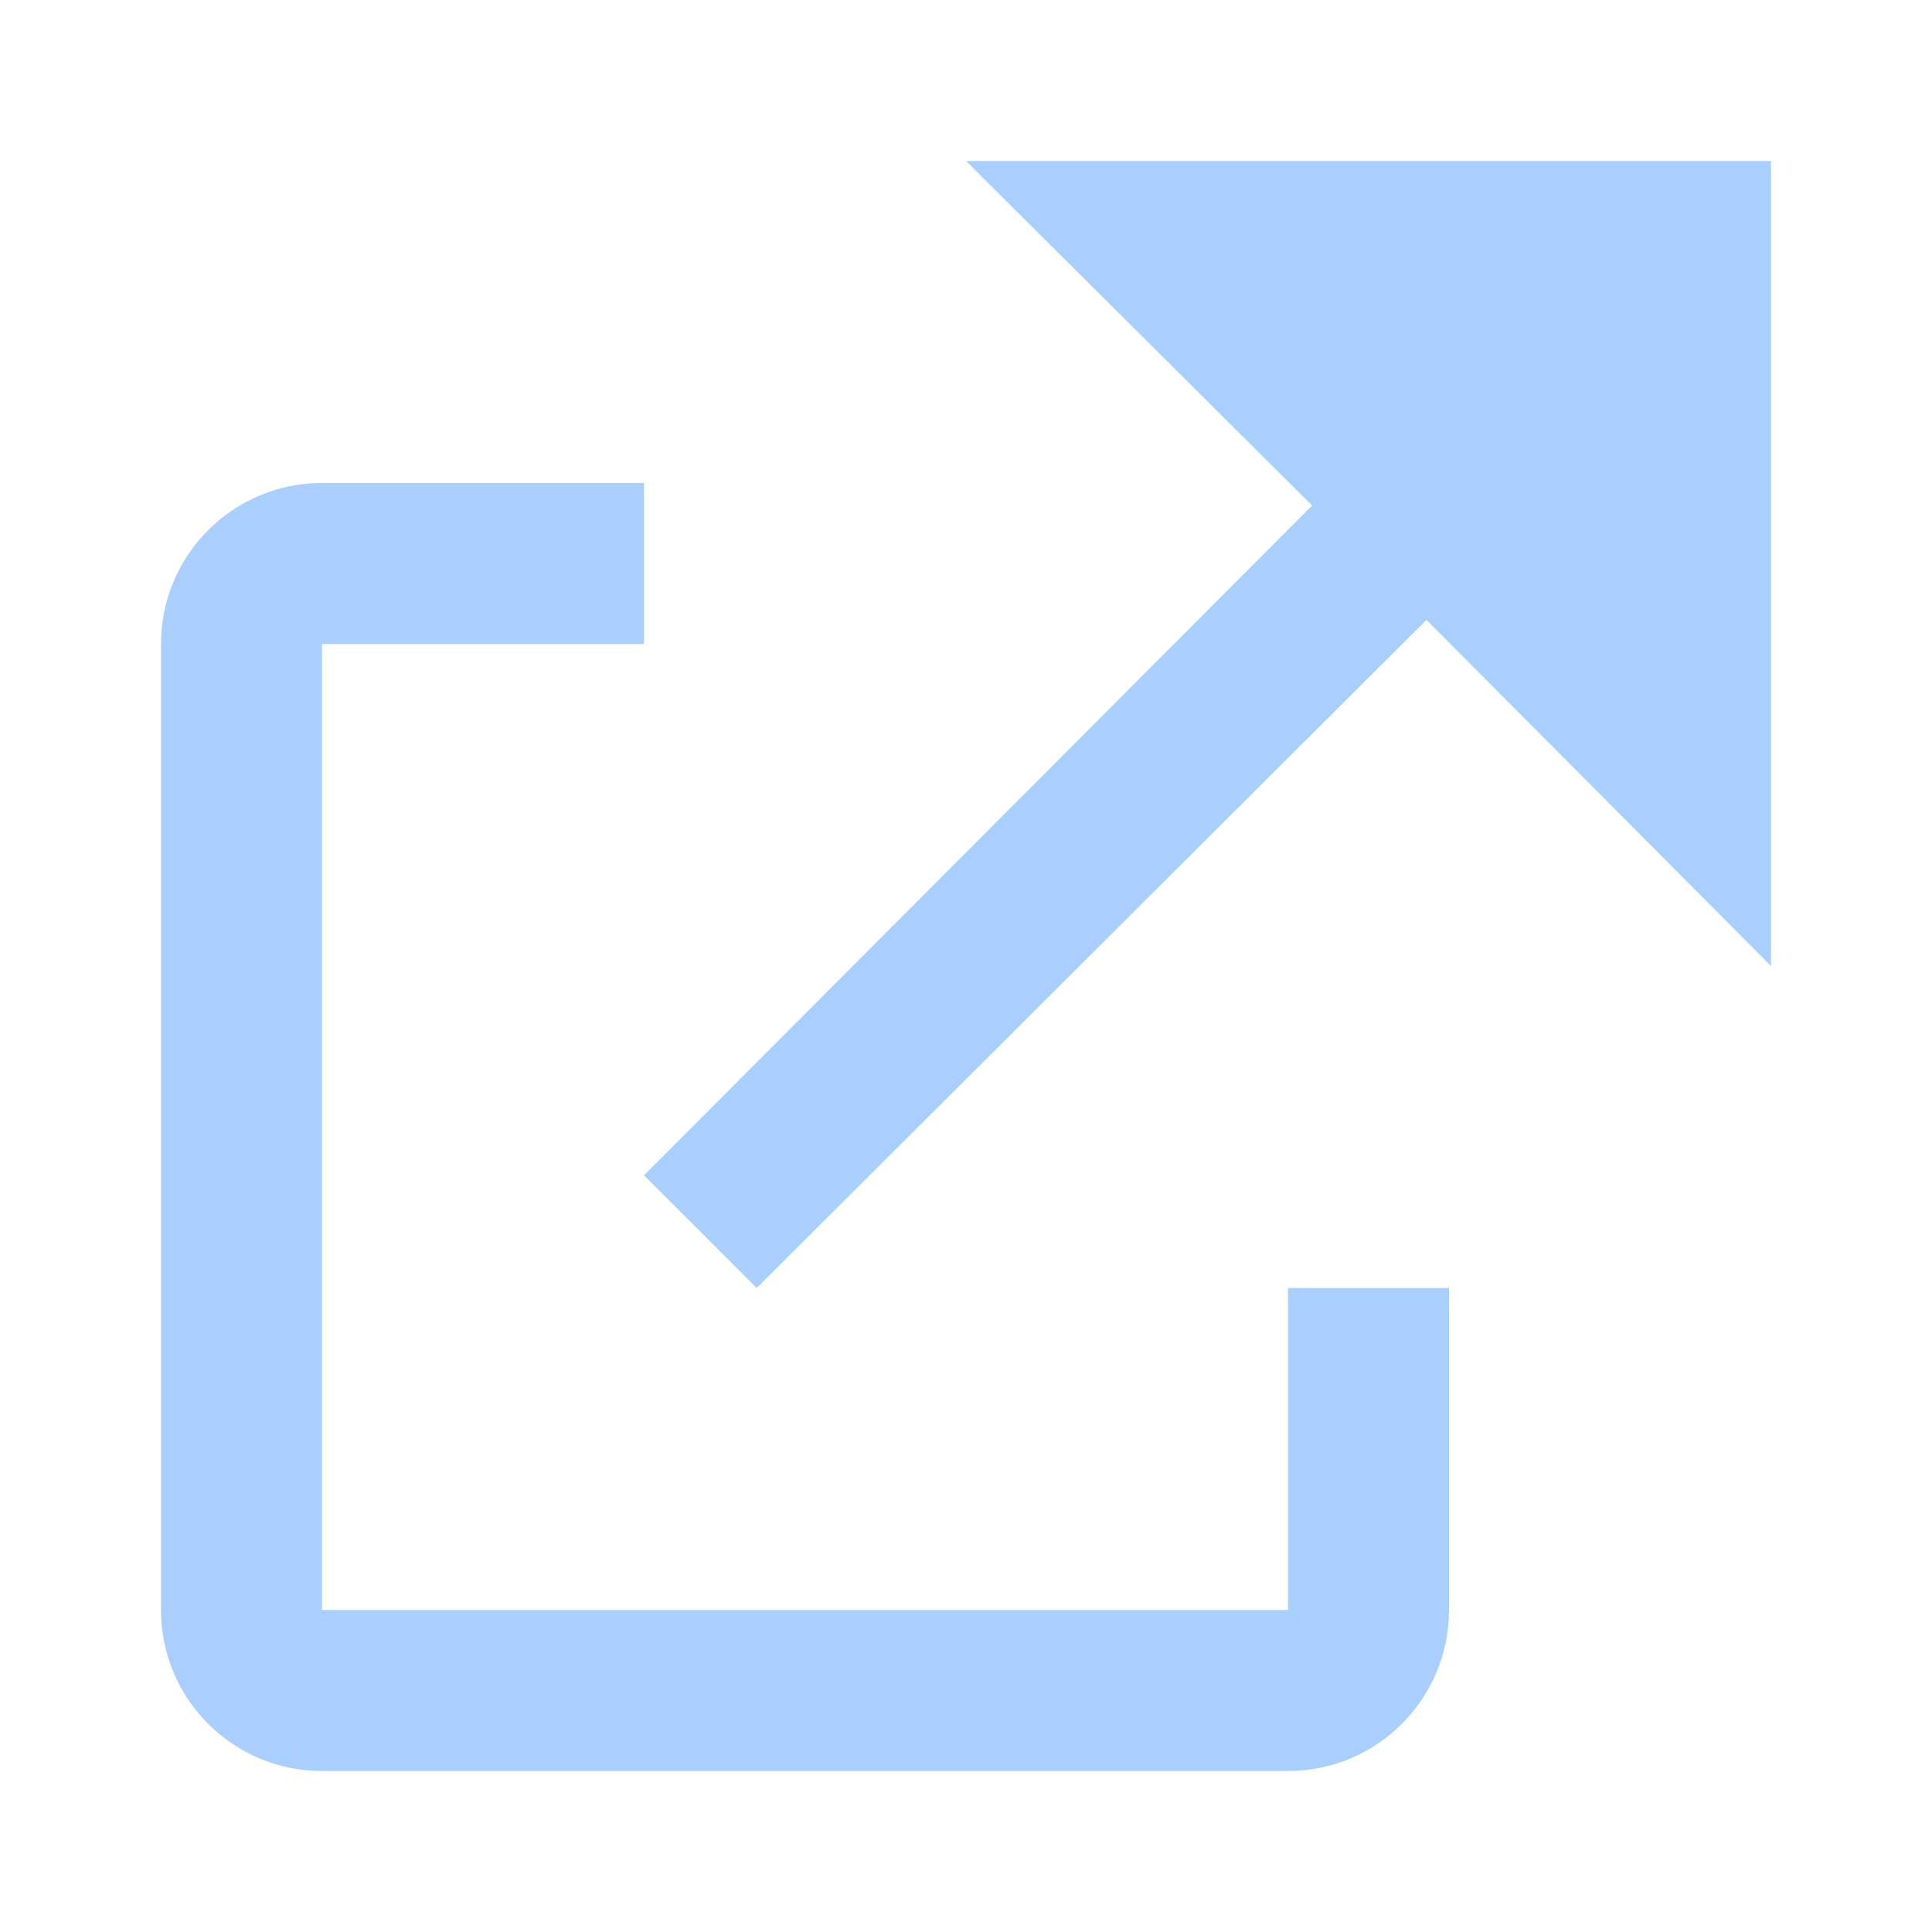
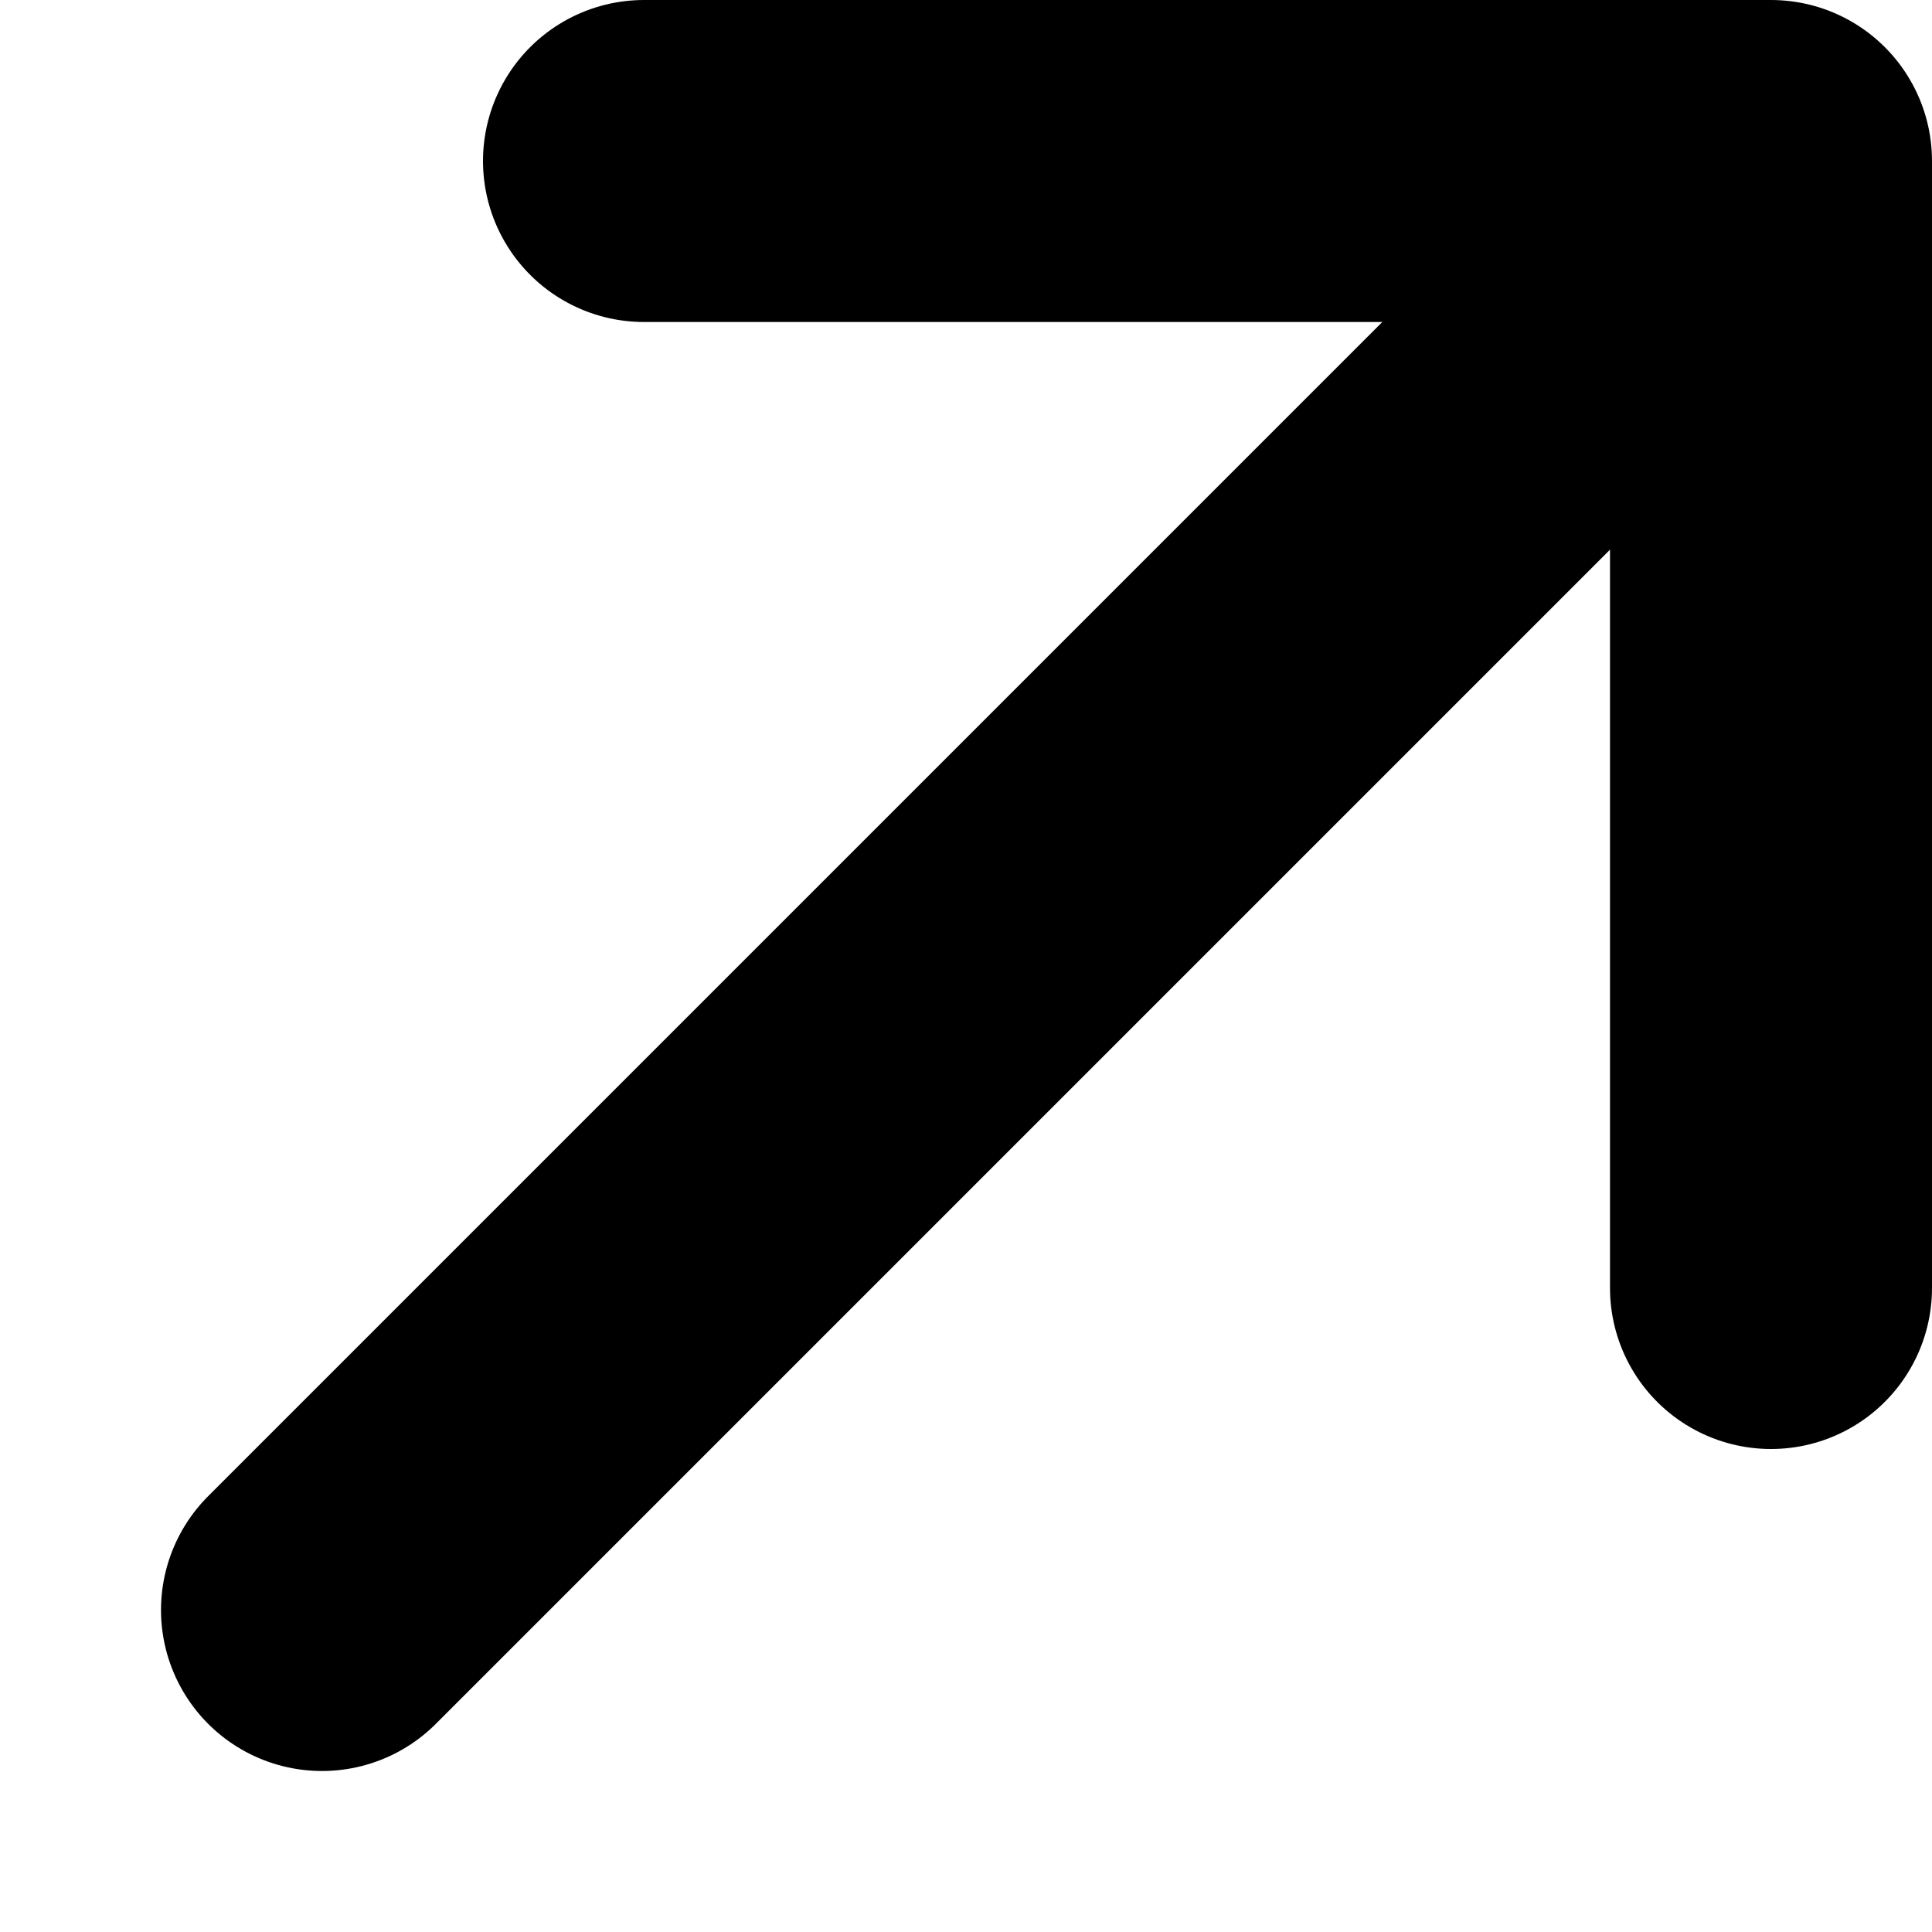
- <svg xmlns="http://www.w3.org/2000/svg" width="12" height="12" viewBox="0 0 12 12">
-   <path fill="#a8cfff" d="M6 1h5v5L8.86 3.85 4.7 8 4 7.3l4.15-4.16zM2 3h2v1H2v6h6V8h1v2a1 1 0 0 1-1 1H2a1 1 0 0 1-1-1V4a1 1 0 0 1 1-1" />
+ <svg xmlns="http://www.w3.org/2000/svg" width="24" height="24" viewBox="0 0 24 24" aria-hidden="true">
+   <path fill="none" stroke="currentColor" stroke-width="4" stroke-linecap="round" stroke-linejoin="round" d="M 22,2 4,20 M 8,2 h 14 v 14" />
</svg>
